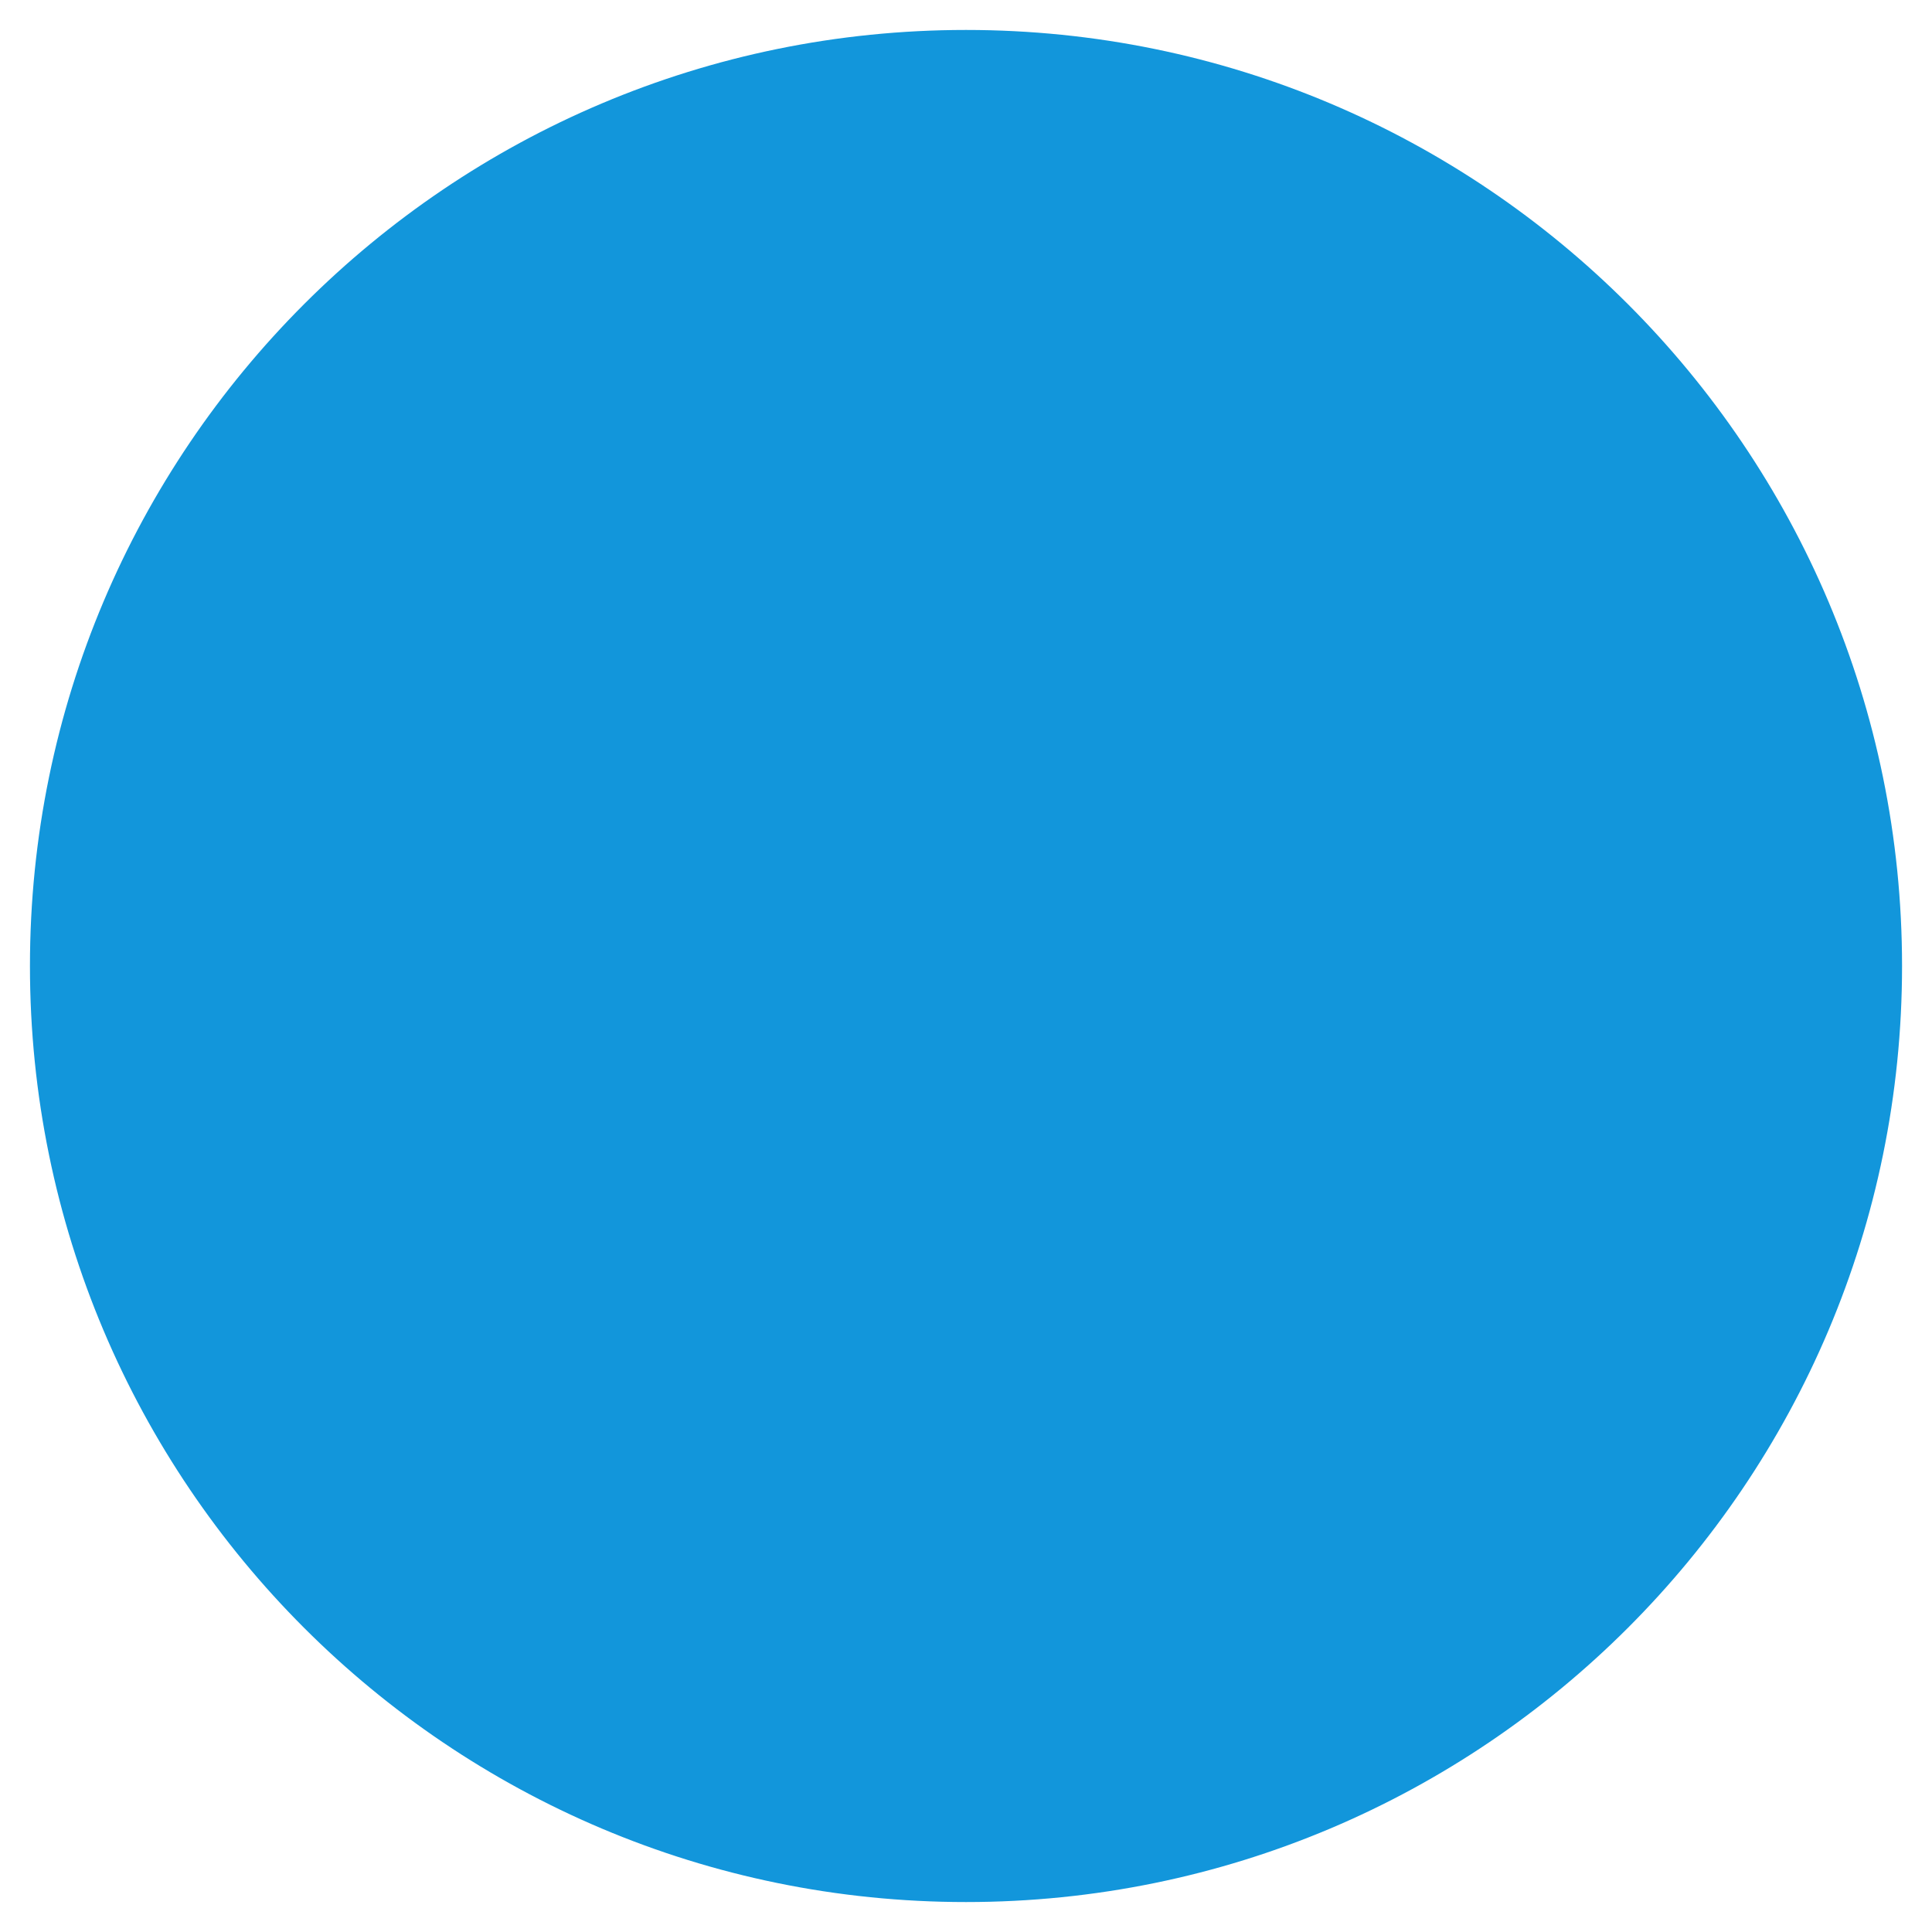
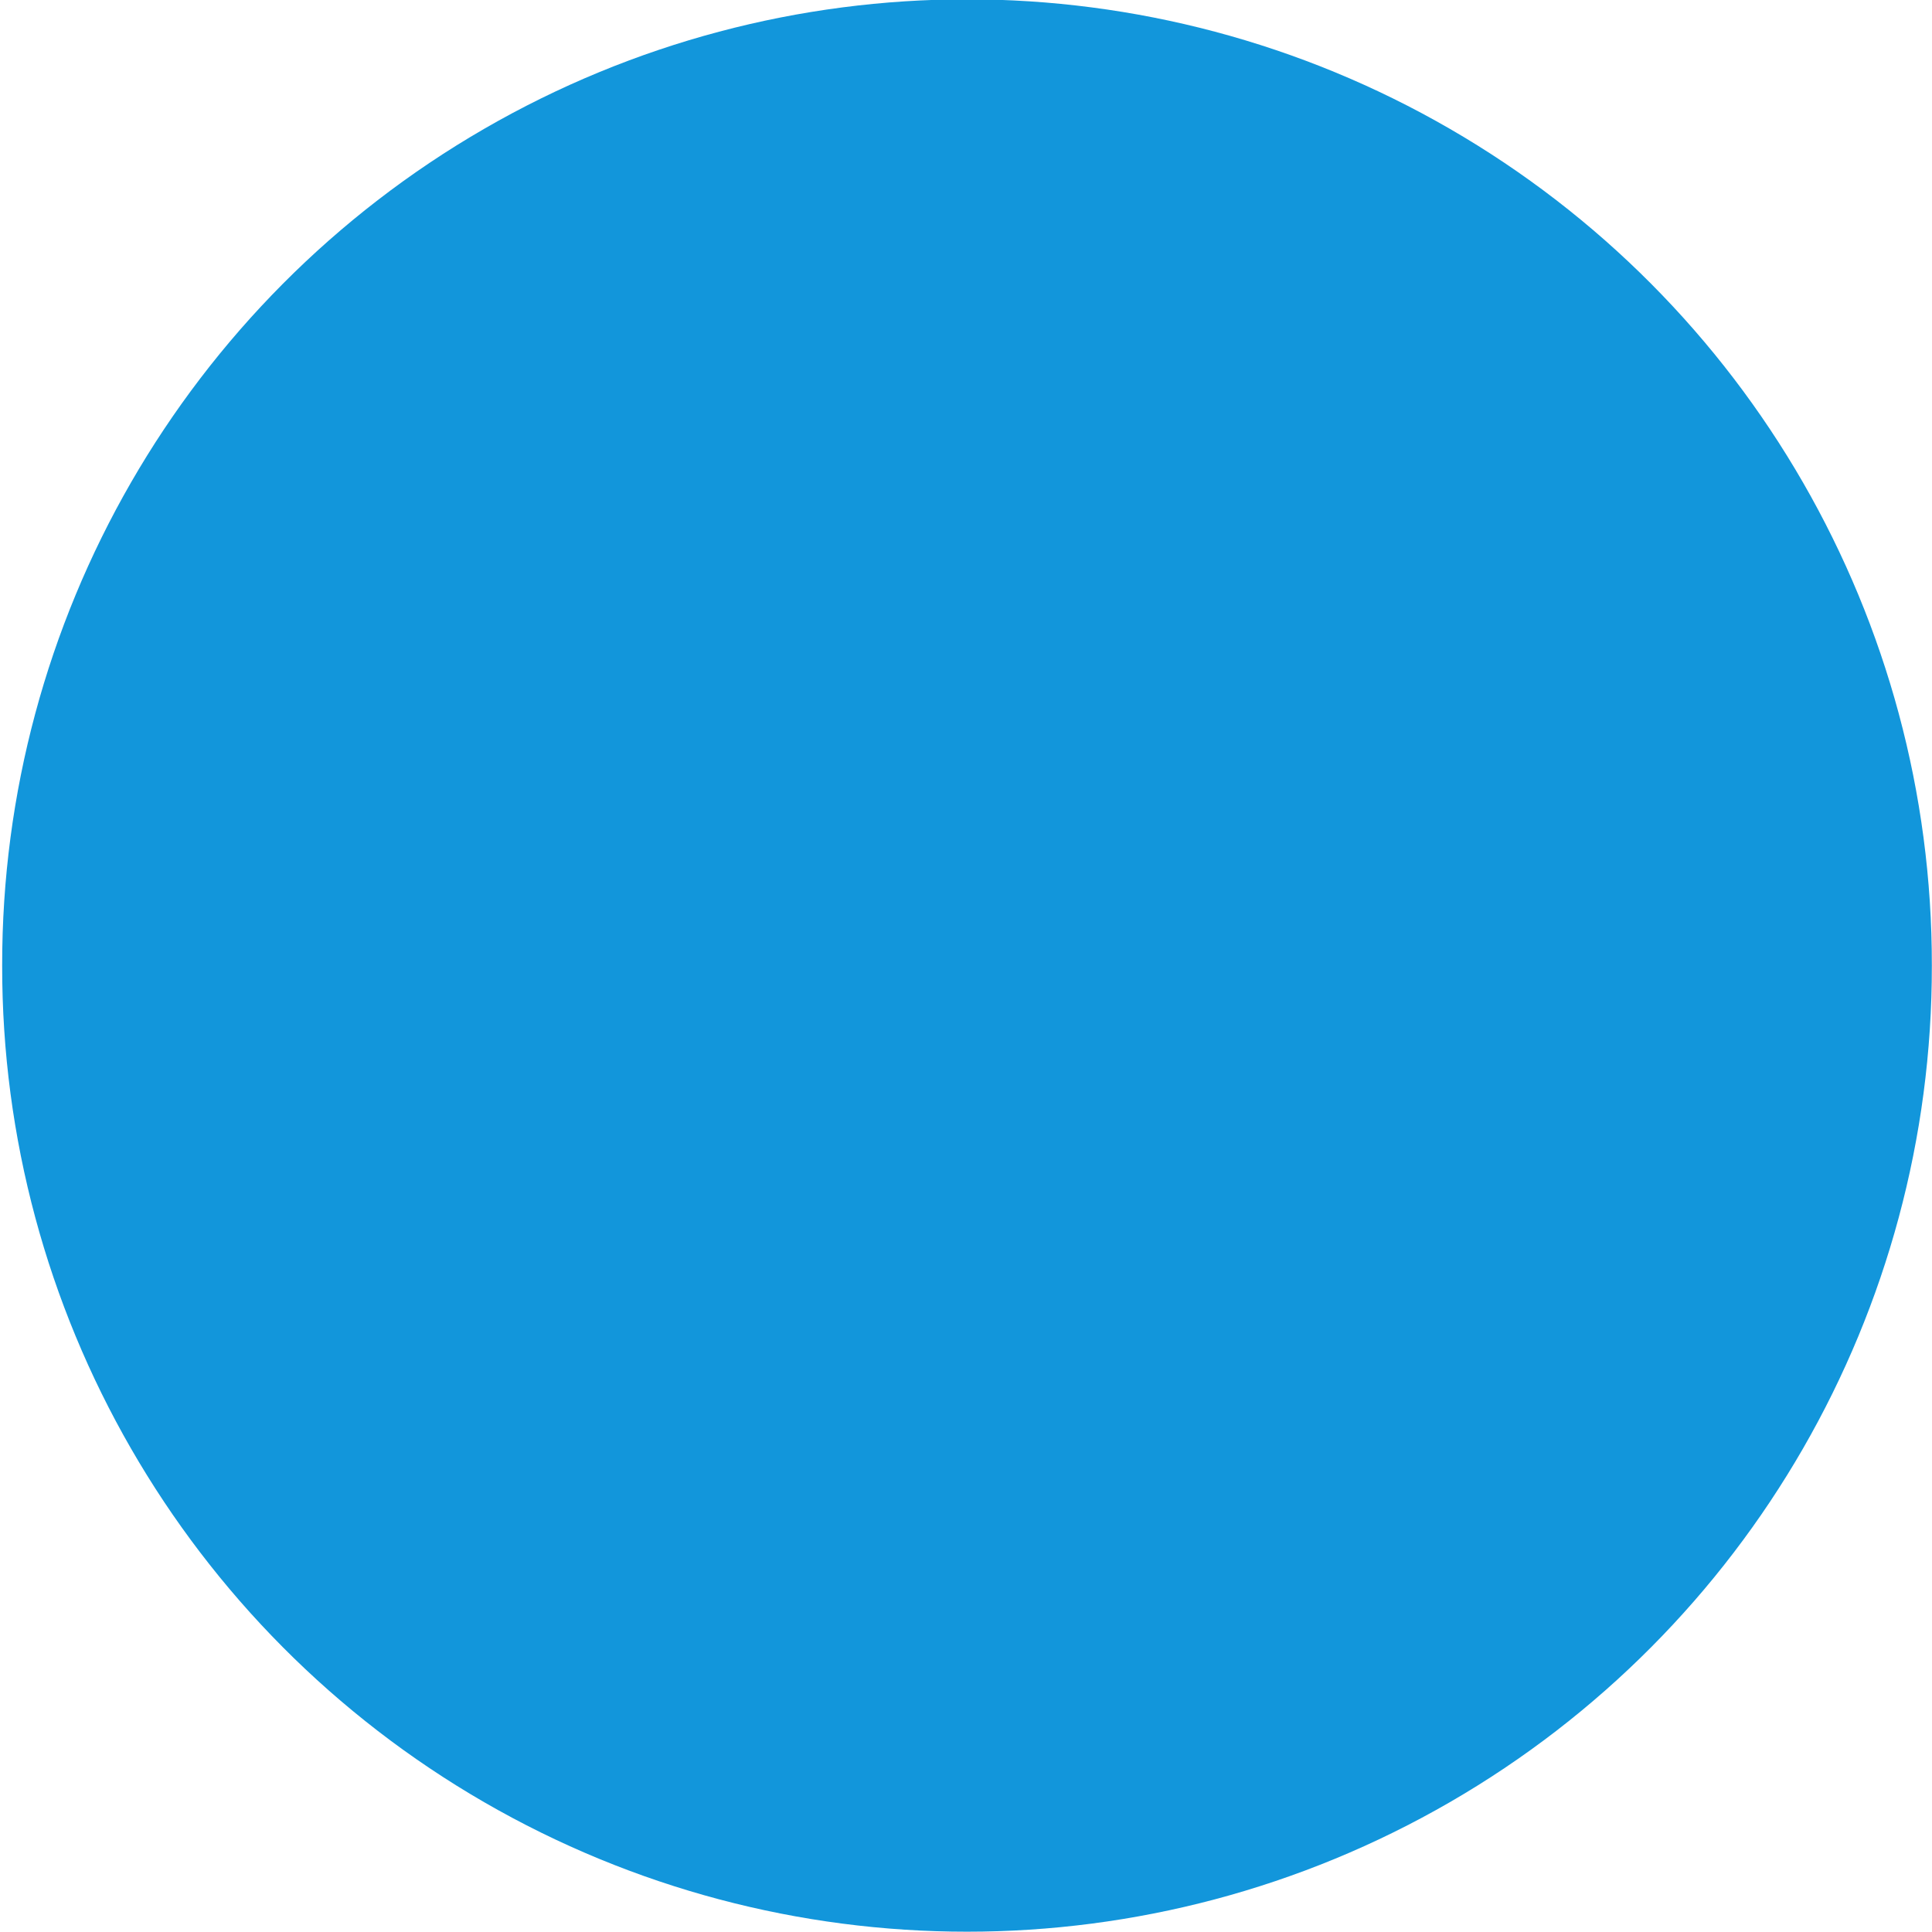
- <svg xmlns="http://www.w3.org/2000/svg" t="1667396759587" class="icon" viewBox="0 0 1024 1024" version="1.1" p-id="3856" width="200" height="200">
-   <path d="M512 512m-496.125 0a496.125 496.125 0 1 0 992.25 0 496.125 496.125 0 1 0-992.25 0Z" p-id="3857" fill="#1296db" />
+ <svg xmlns="http://www.w3.org/2000/svg" t="1667394269564" class="icon" viewBox="0 0 1024 1024" version="1.1" p-id="1596" width="200" height="200">
+   <path fill="#1296db" p-id="3857" d="m512.534,511.74m-511.384,0a511.384,511.384 0 1 0 1022.767,0a511.384,511.384 0 1 0 -1022.767,0z" />
</svg>
